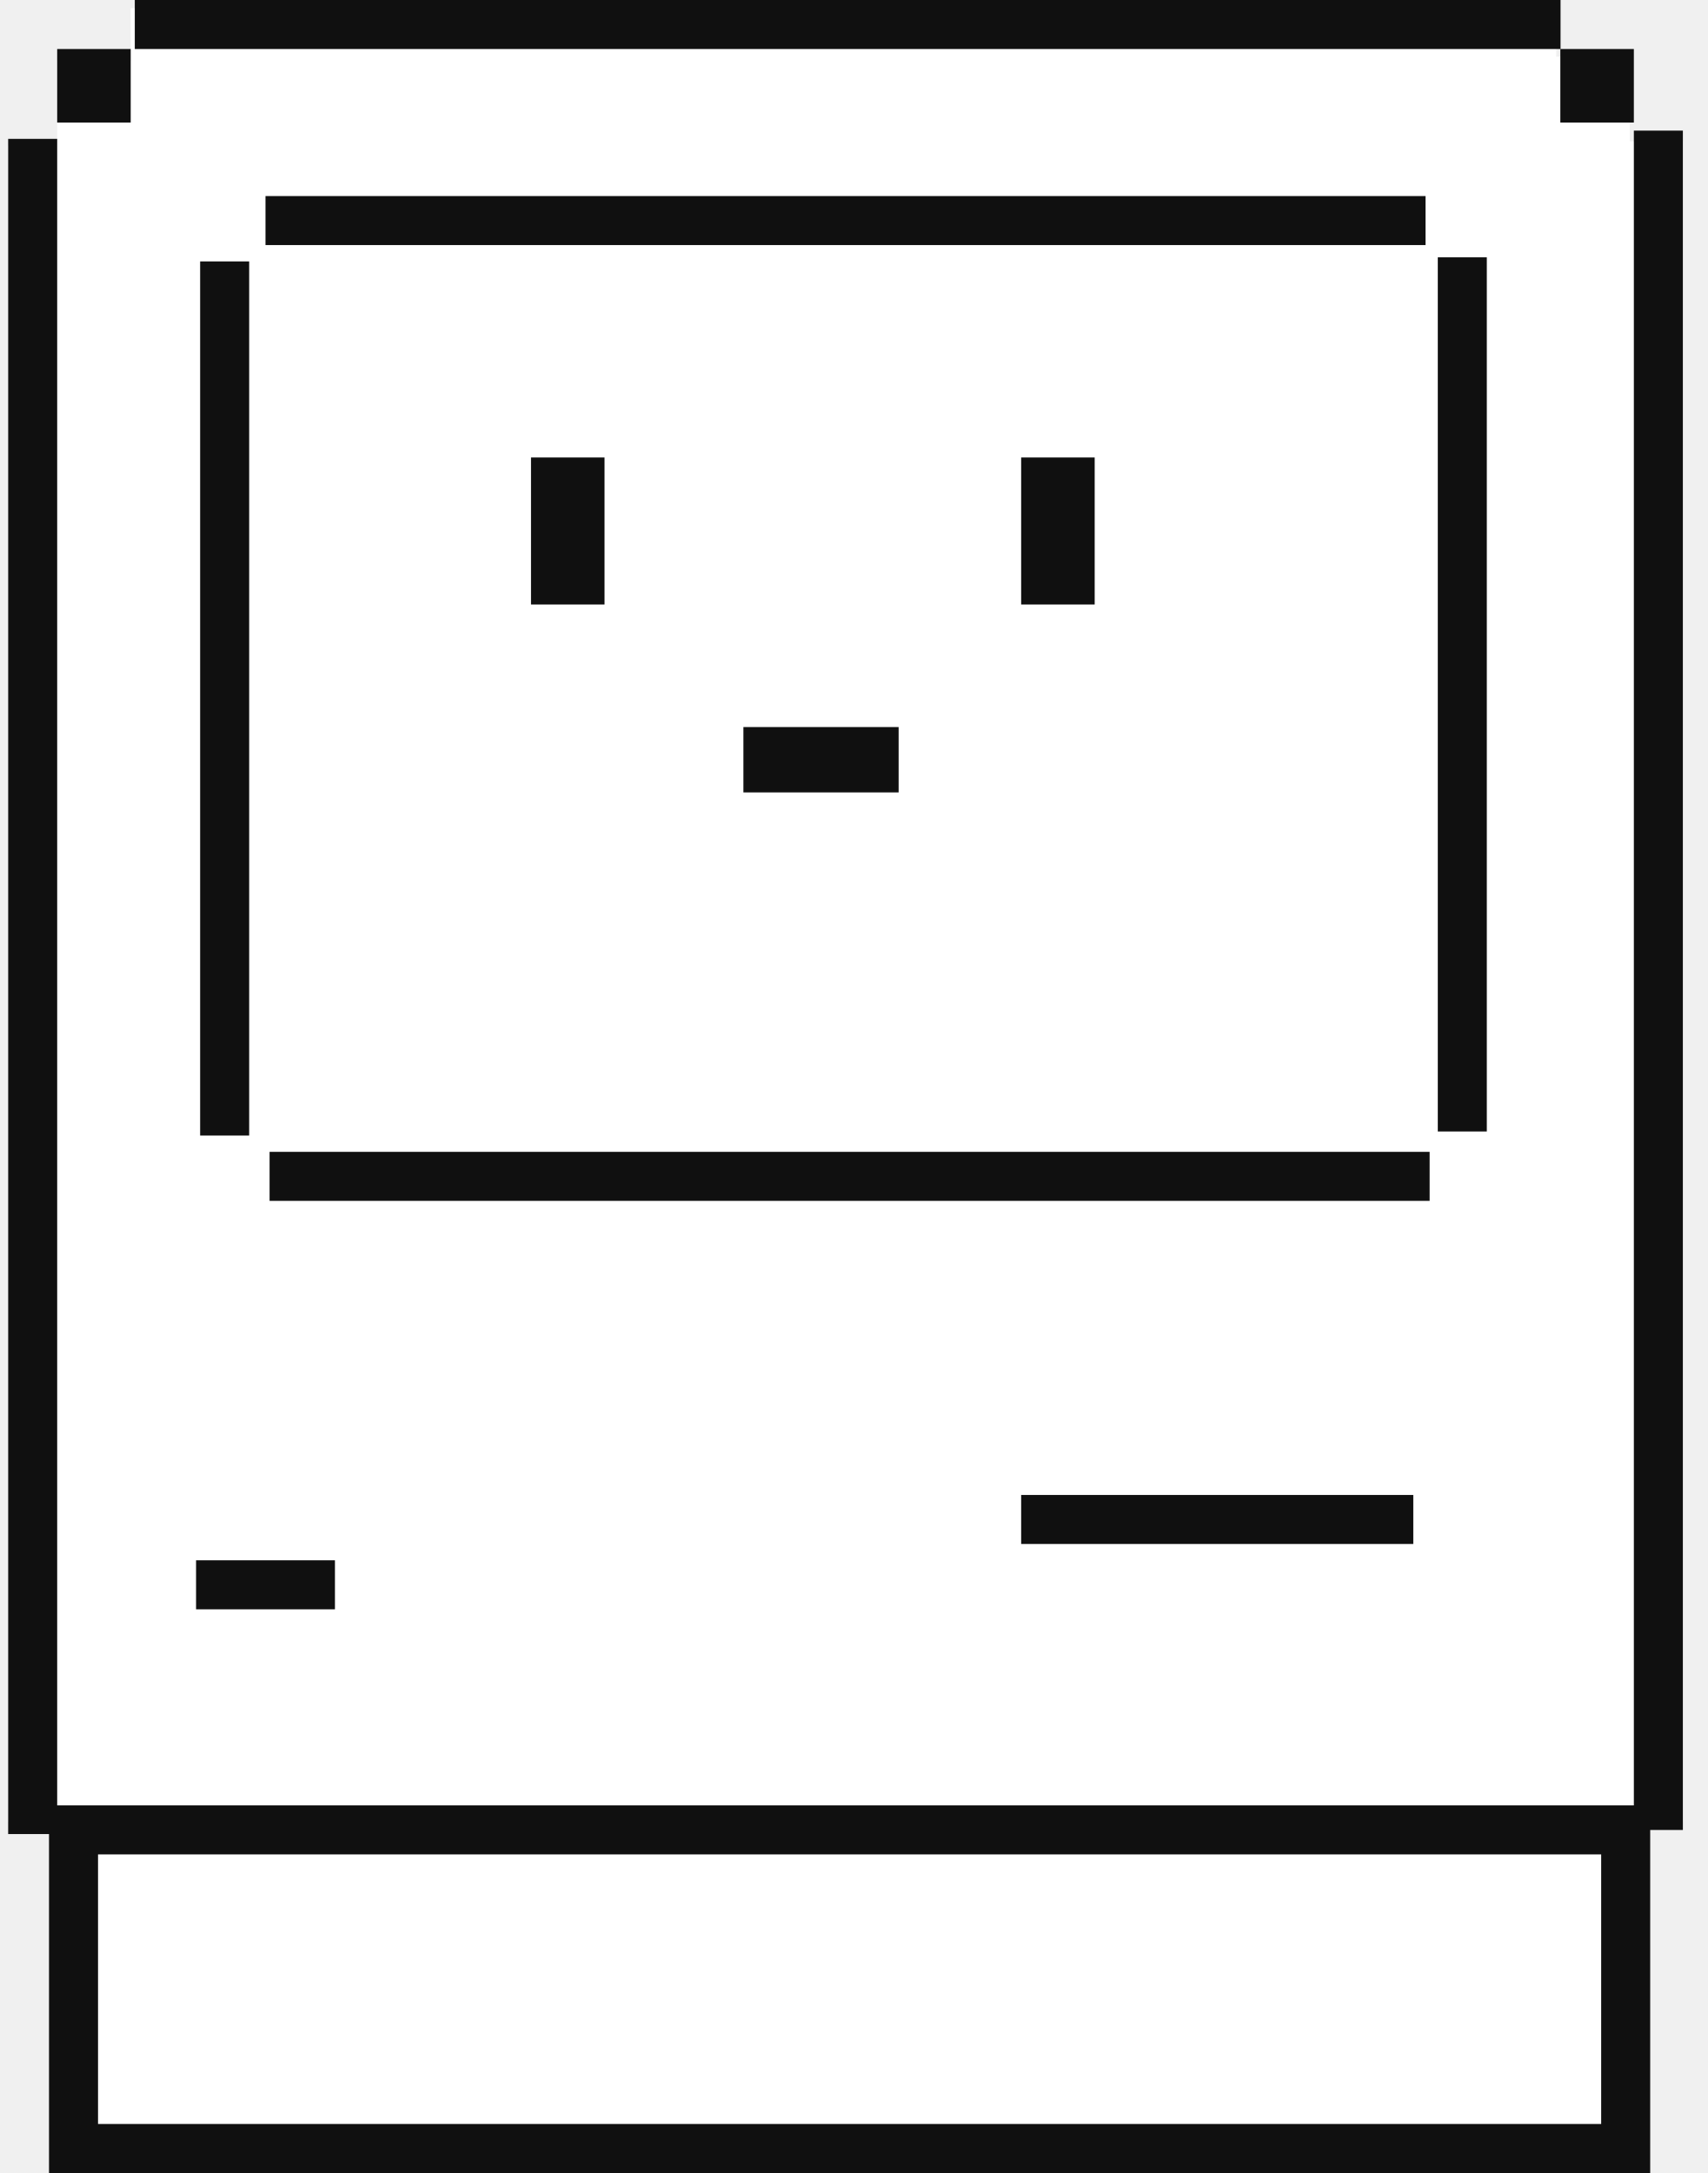
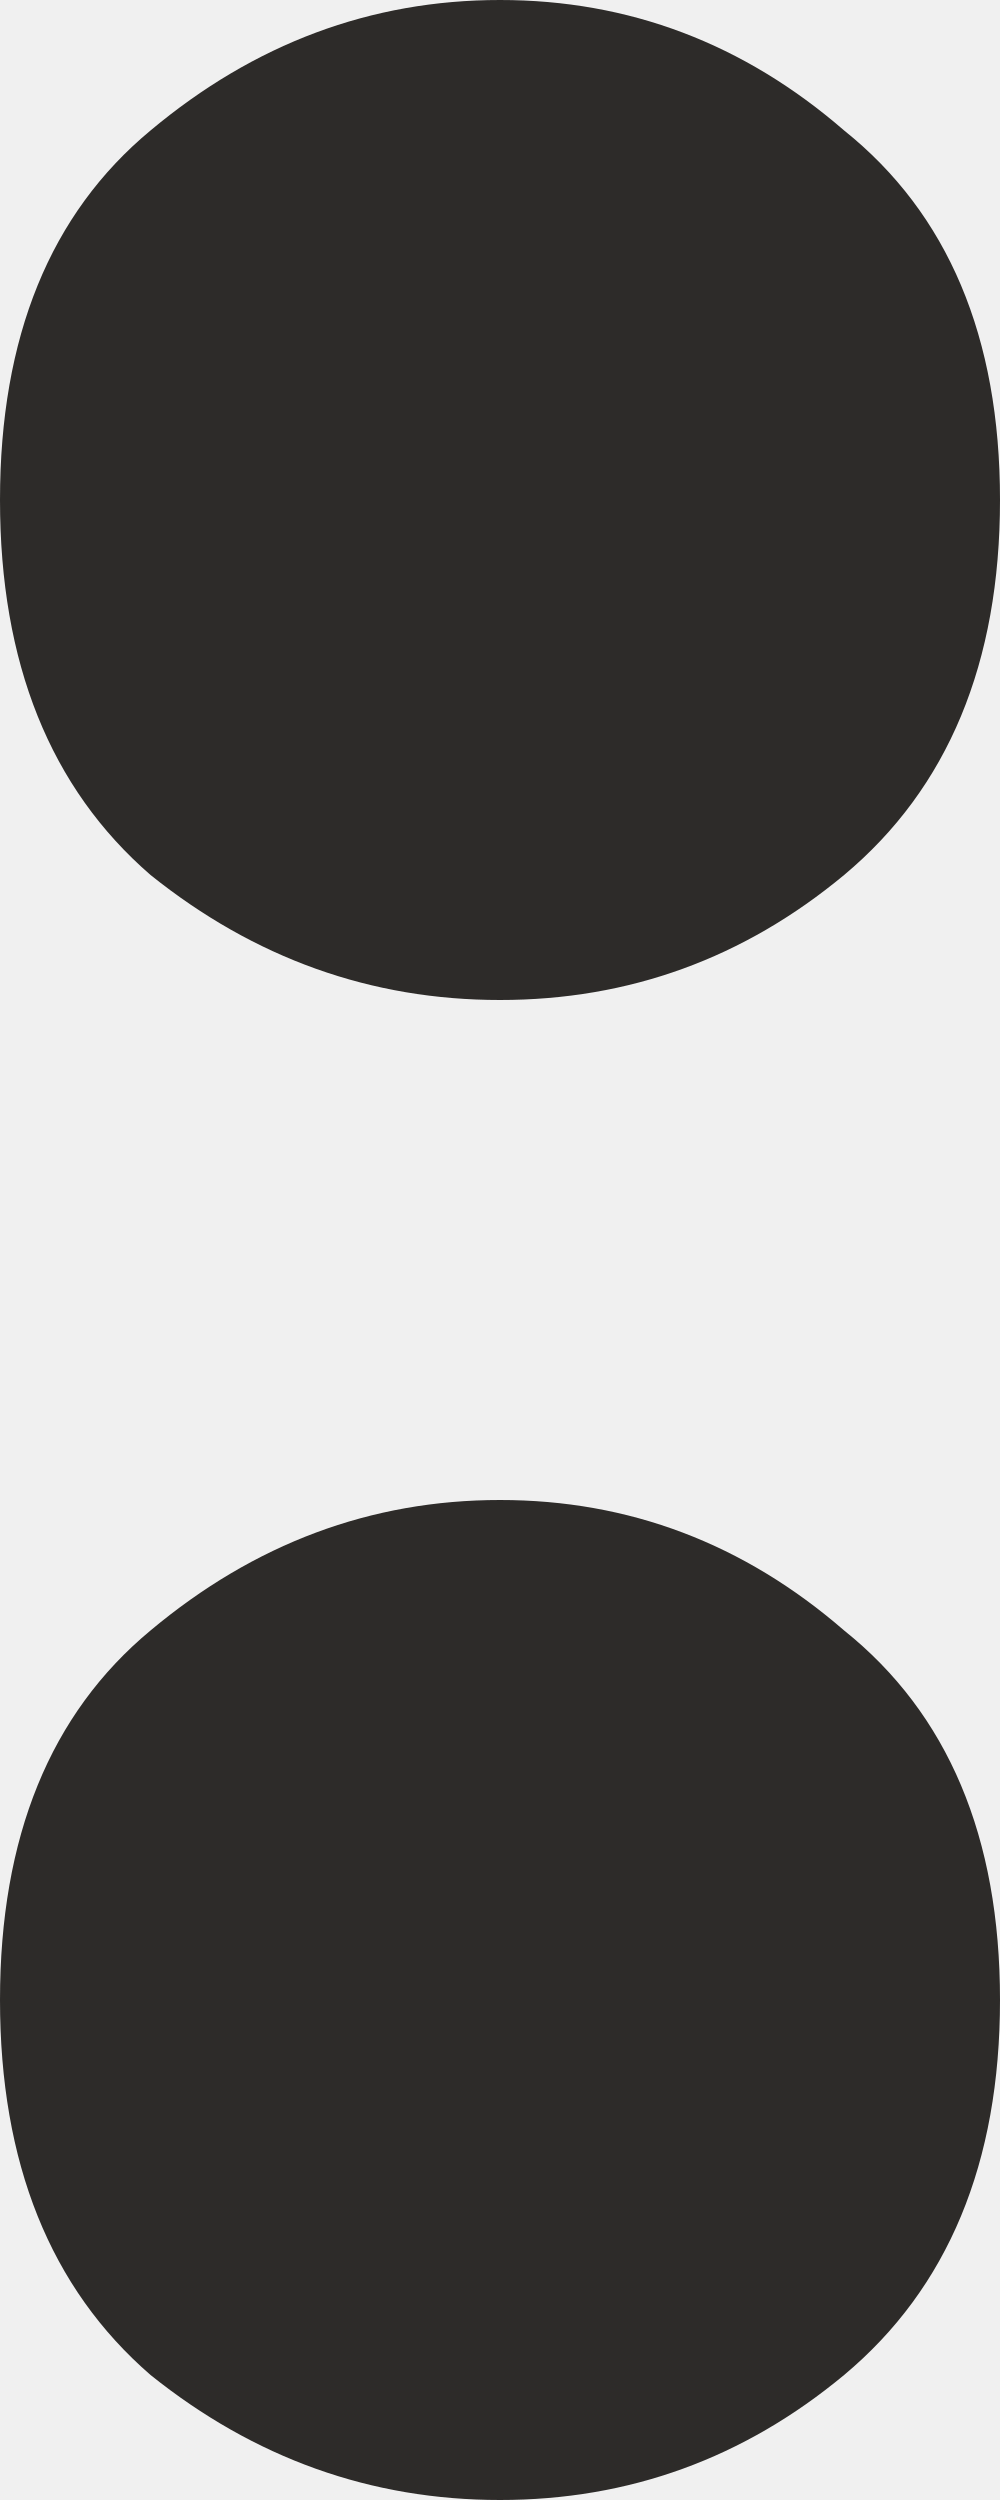
- <svg xmlns="http://www.w3.org/2000/svg" width="209px" height="266px" viewBox="0 0 209 266" version="1.1">
-   <defs />
-   <g id="Page-1" stroke="none" stroke-width="1" fill="none" fill-rule="evenodd">
-     <g id="Bear1" transform="translate(0, 1)">
-       <path d="M7,16.793 L0.979,16.793 L0.979,222.014 L8.566,222.014 L8.566,260 L198.5,260 L198.5,222.002 L206.018,222.002 L206.018,16.3 L199.5,16.3 L199.5,5.94 L190.5,5.94 L190.5,-5.25786978e-15 L15.997,1.58270558e-14 L15.997,6.434 L6.986,6.434" id="Path-471" fill="#FFFFFF" />
-       <path d="M203,14.99 L203,223.01" id="Path-453" stroke="#101010" stroke-width="6" />
-       <path d="M4,16 L4,223.51" id="Path-453-Copy" stroke="#101010" stroke-width="6" />
-       <rect id="Rectangle-53" stroke="#101010" stroke-width="6" x="9" y="223" width="190" height="39" />
-       <path d="M16.5,2 L191.026,2" id="Path-455" stroke="#101010" stroke-width="6" />
-       <rect id="Rectangle-54" fill="#101010" x="7" y="5" width="9" height="9" />
-       <rect id="Rectangle-54-Copy" fill="#101010" x="191" y="5" width="9" height="9" />
-       <path d="M32.5,26 L174.5,26" id="Path-456" stroke="#101010" stroke-width="6" />
-       <path d="M33,143 L175,143" id="Path-456-Copy" stroke="#101010" stroke-width="6" />
-       <path d="M179,30.5 L179,137.505" id="Path-458" stroke="#101010" stroke-width="6" />
-       <path d="M27.5,31 L27.5,138.005" id="Path-458-Copy" stroke="#101010" stroke-width="6" />
-       <path d="M24,193 L41,193" id="Path-460" stroke="#101010" stroke-width="6" />
-       <path d="M125,185 L173,185" id="Path-460-Copy" stroke="#101010" stroke-width="6" />
-       <rect id="Rectangle-56" fill="#101010" x="91" y="88" width="19" height="8" />
-       <rect id="Rectangle-56-Copy" fill="#101010" x="65" y="55" width="9" height="18" />
-       <rect id="Rectangle-56-Copy-2" fill="#101010" x="125" y="55" width="9" height="18" />
-     </g>
-   </g>
+ <svg xmlns="http://www.w3.org/2000/svg" width="20" height="50" viewBox="0 0 20 50" fill="none">
+   <path d="M20 10C20 13.261 18.961 15.761 16.882 17.5C14.875 19.167 12.581 20 10 20C7.419 20 5.09 19.167 3.011 17.5C1.004 15.761 0 13.261 0 10C0 6.739 1.004 4.275 3.011 2.609C5.09 0.87 7.419 0 10 0C12.581 0 14.875 0.87 16.882 2.609C18.961 4.275 20 6.739 20 10Z" fill="#2D2B29" />
+   <path d="M20 40C20 43.261 18.961 45.761 16.882 47.5C14.875 49.167 12.581 50 10 50C7.419 50 5.09 49.167 3.011 47.5C1.004 45.761 0 43.261 0 40C0 36.739 1.004 34.275 3.011 32.609C5.09 30.87 7.419 30 10 30C12.581 30 14.875 30.87 16.882 32.609C18.961 34.275 20 36.739 20 40Z" fill="#2D2B29" />
</svg>
